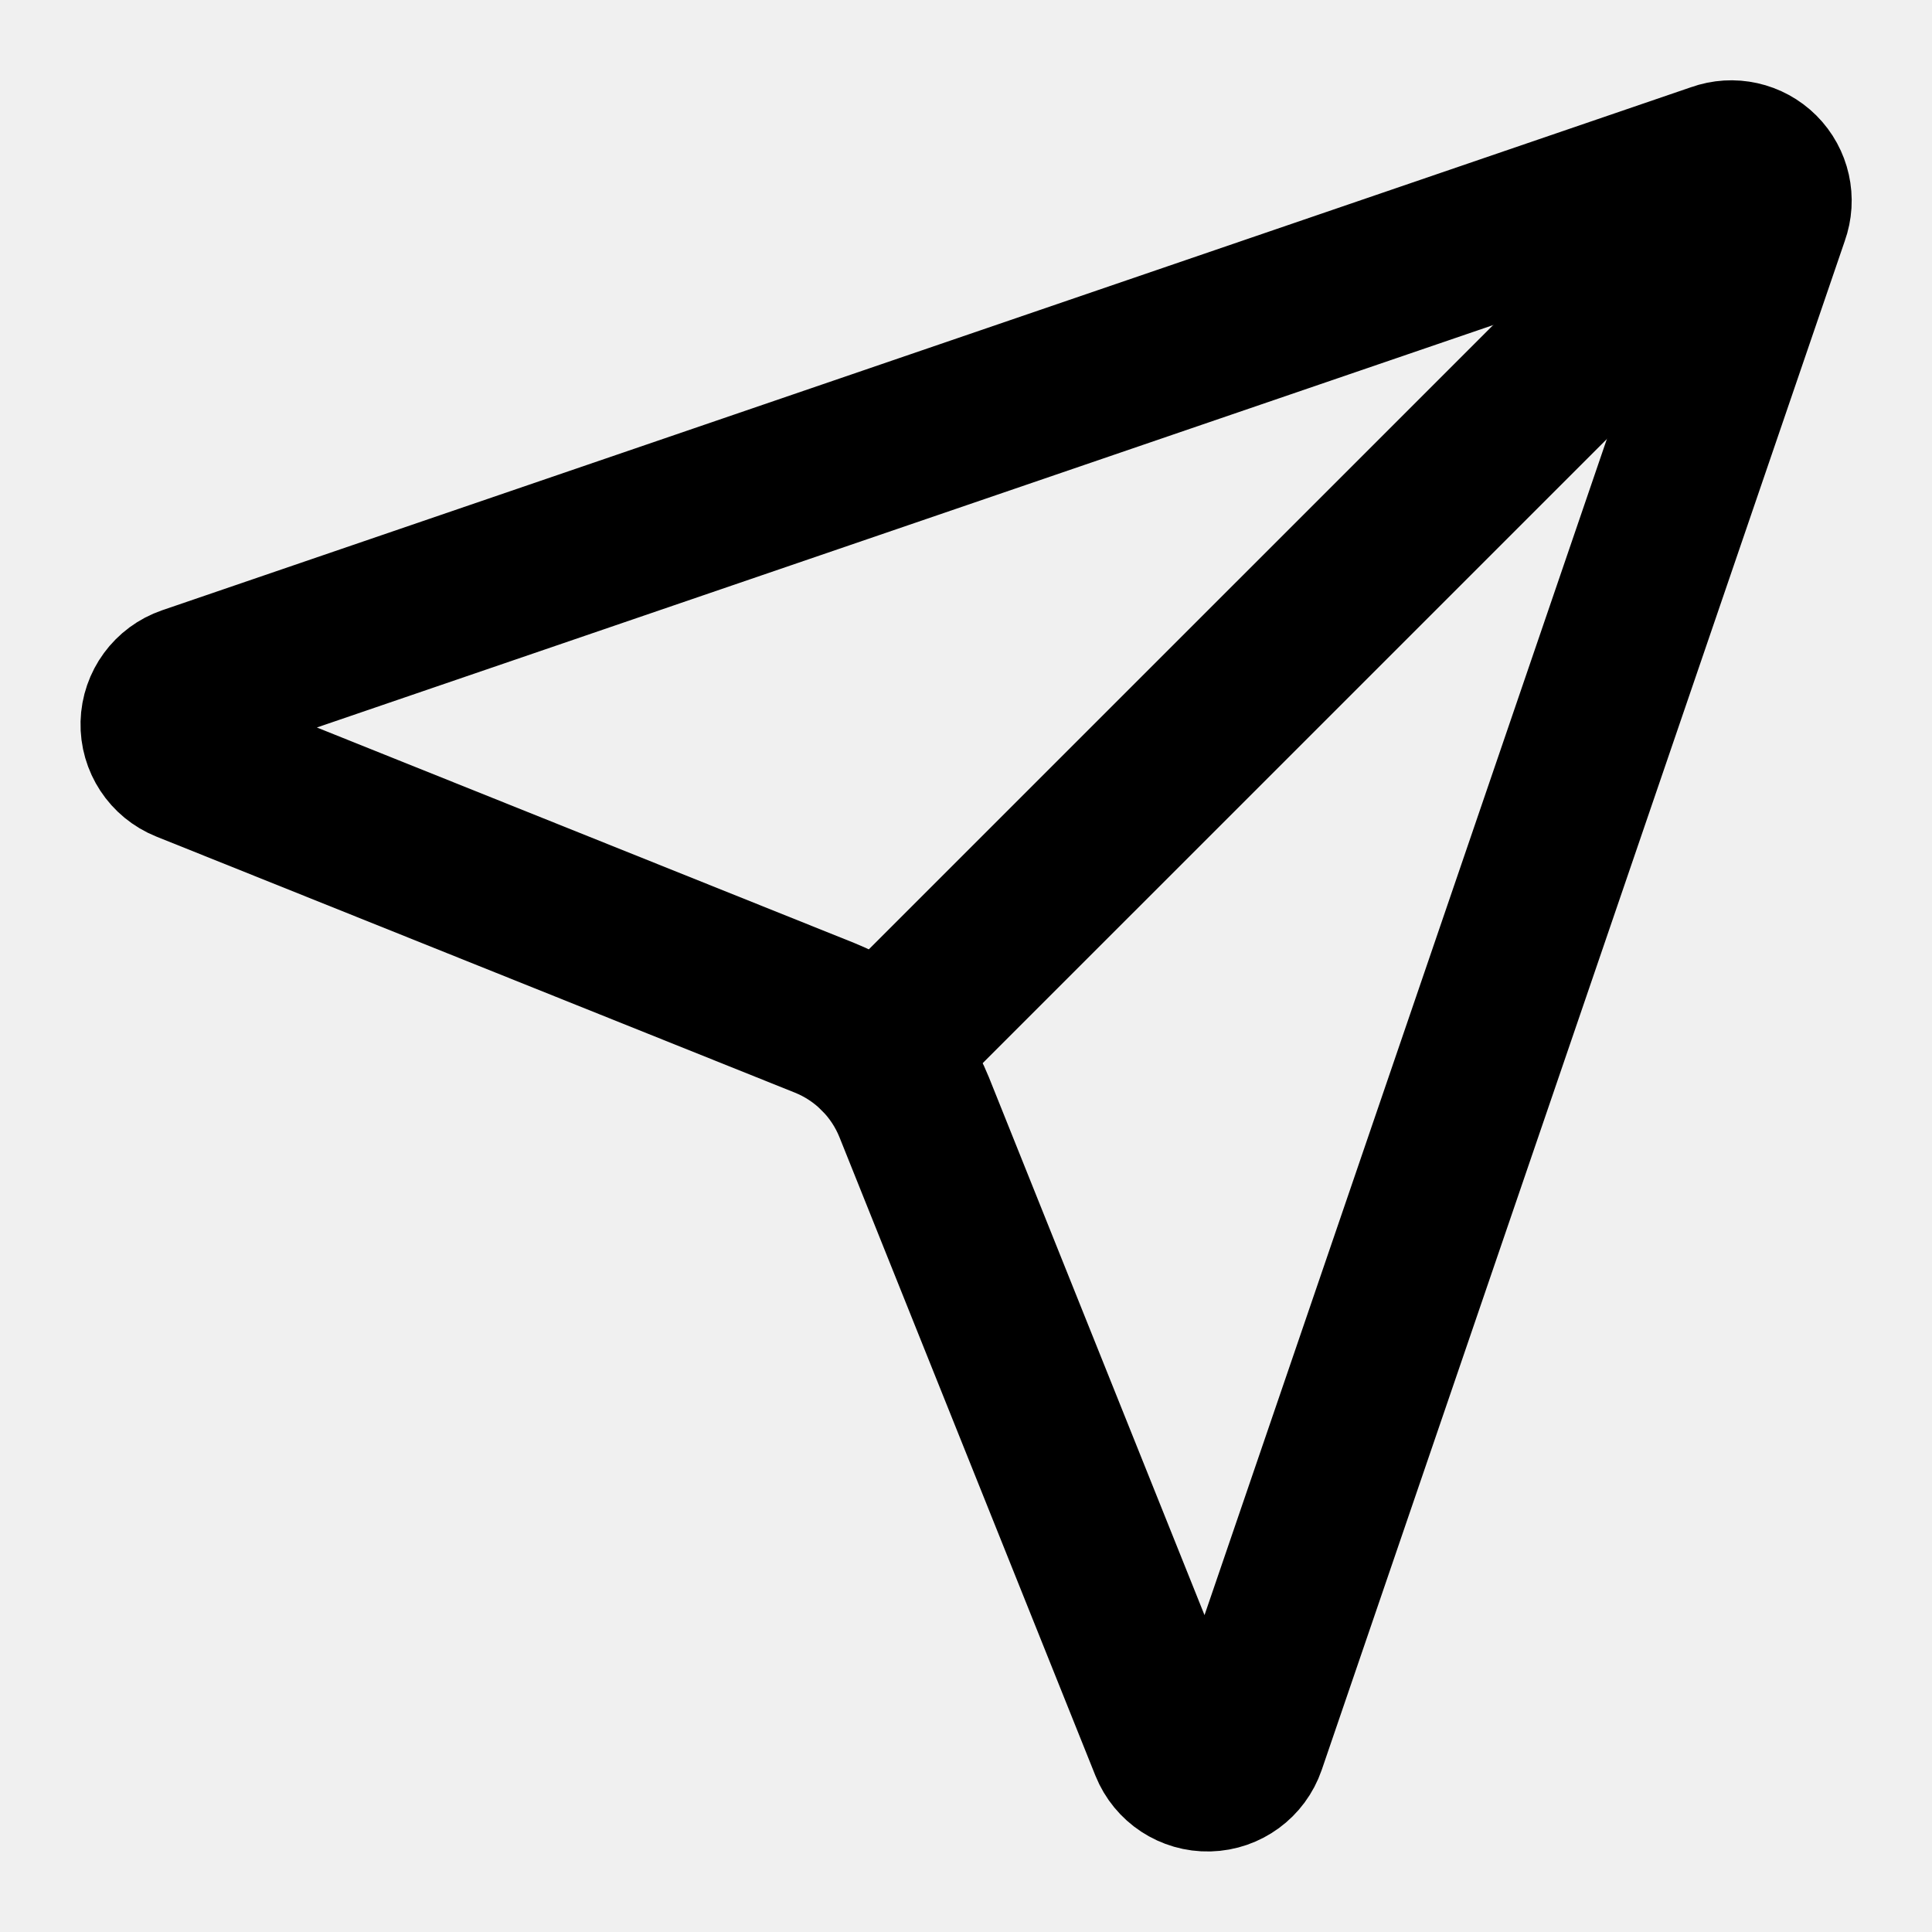
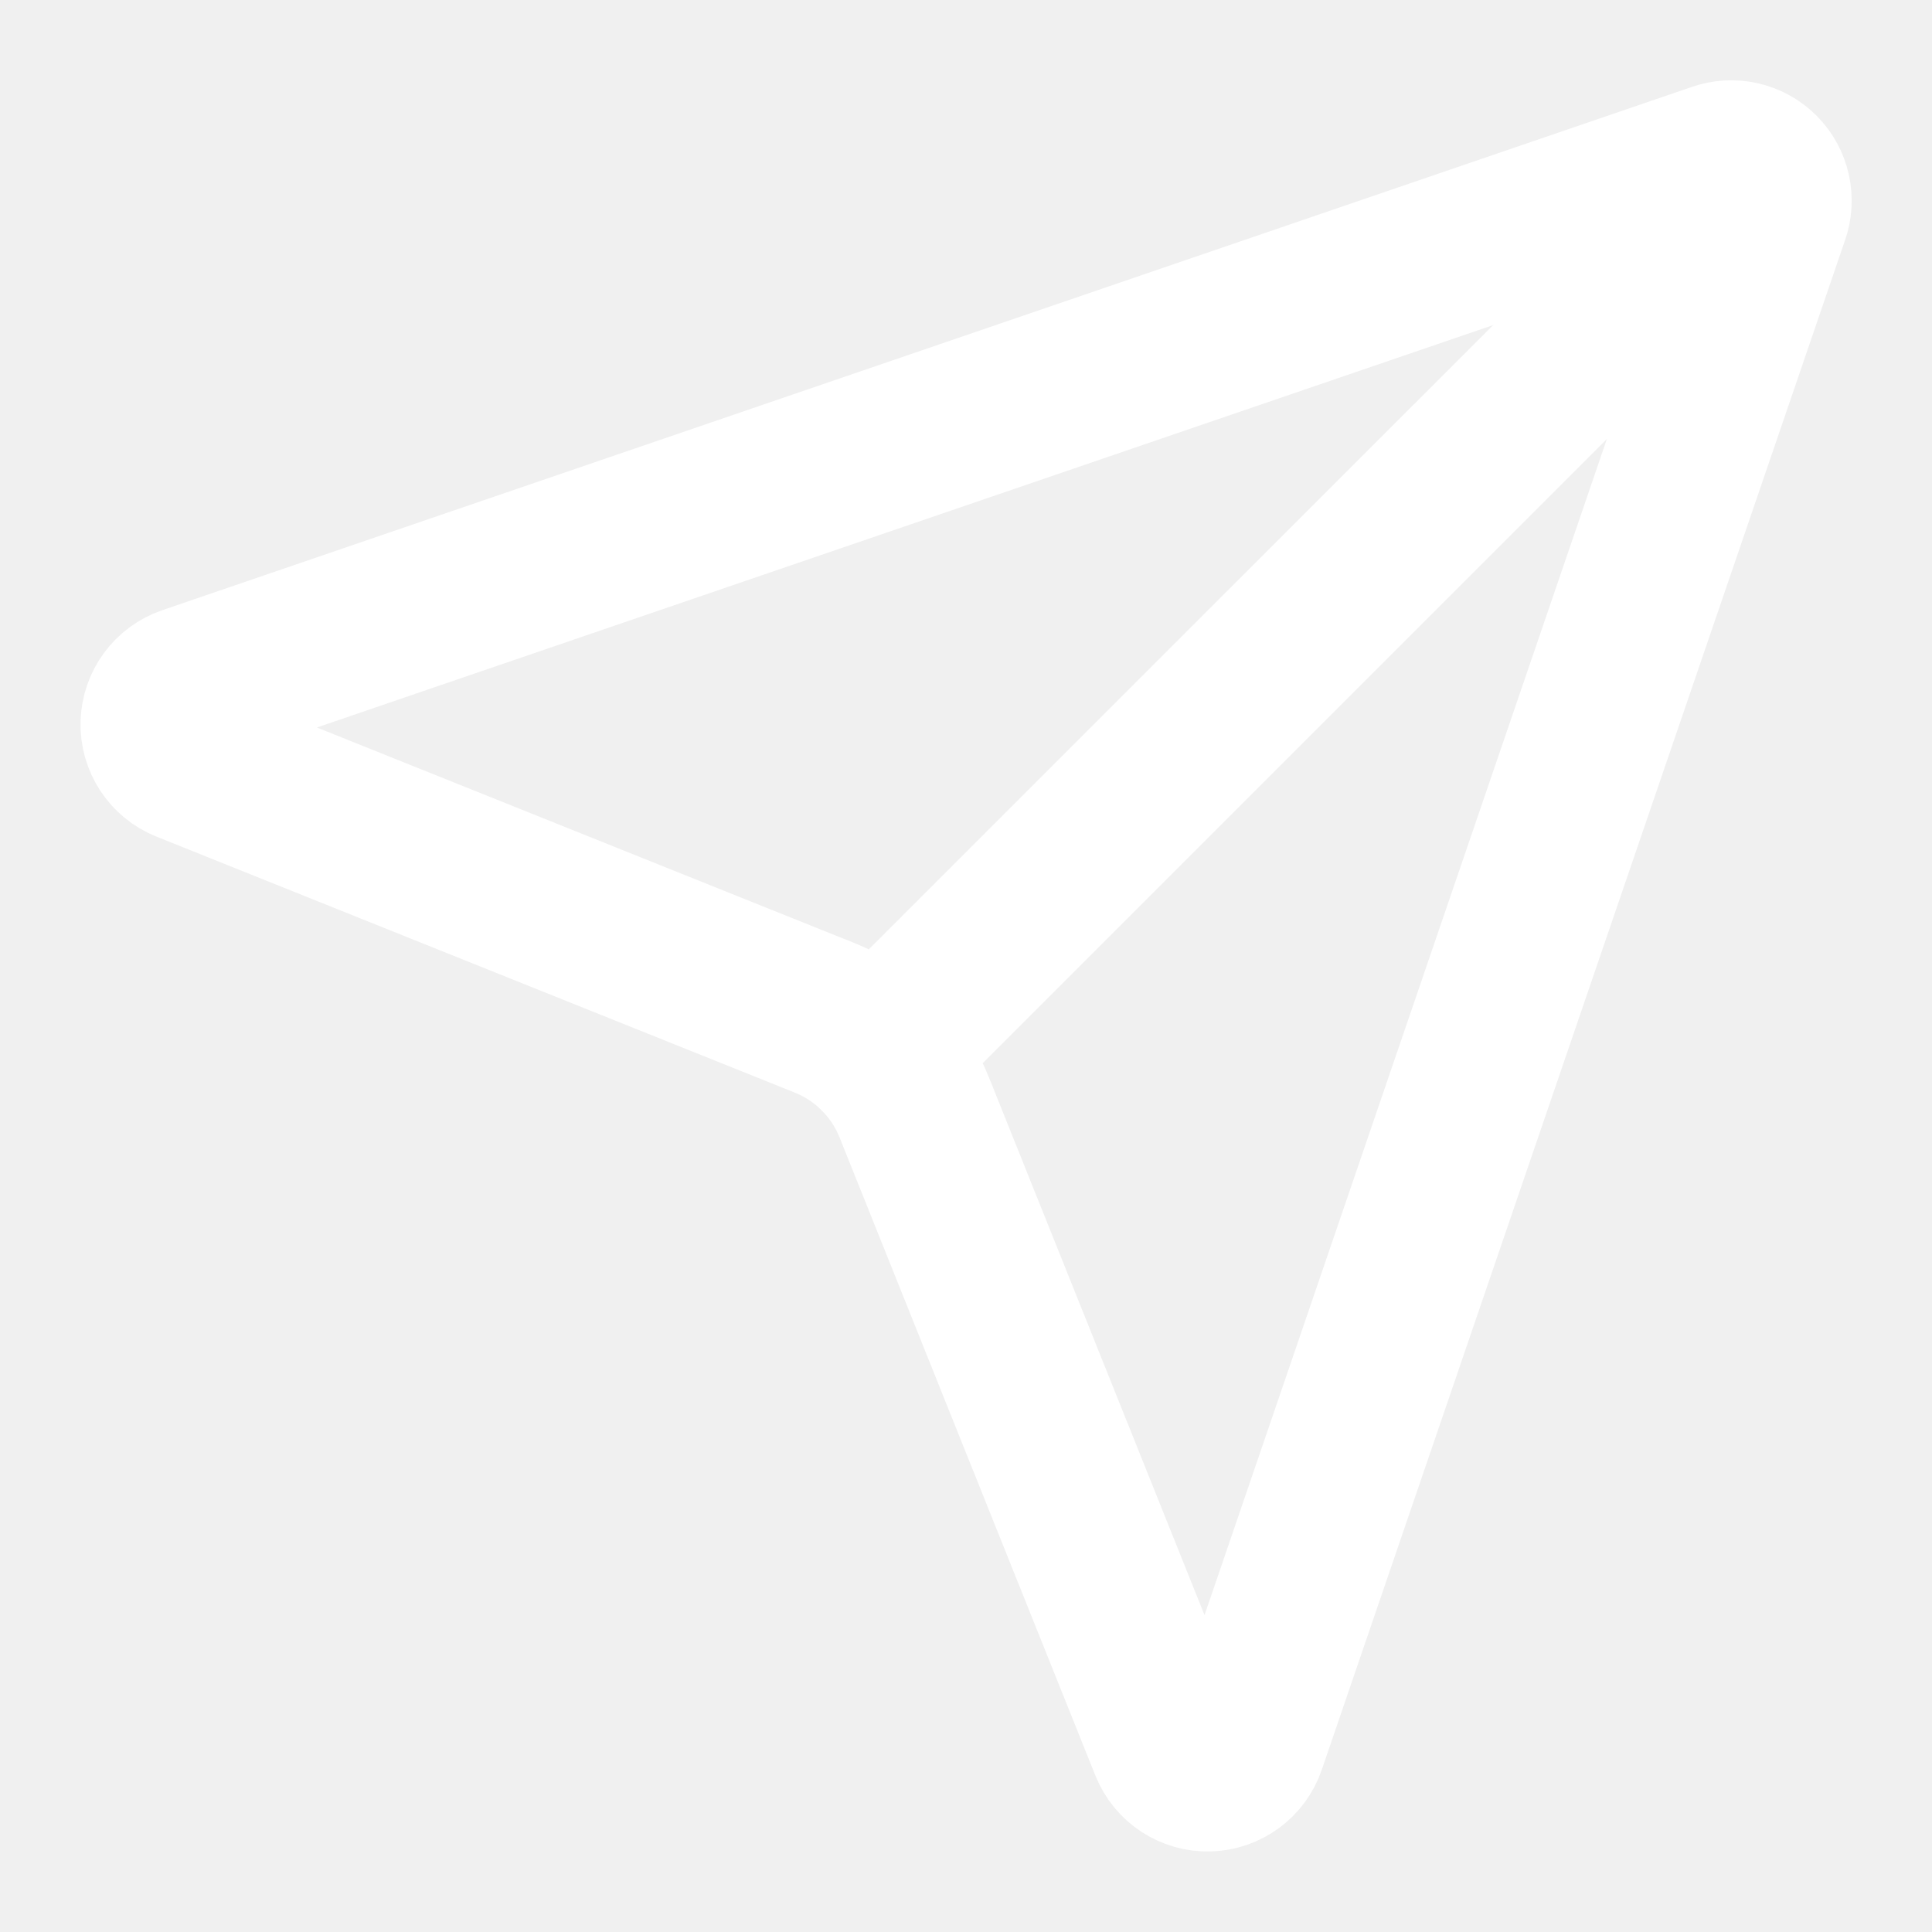
- <svg xmlns="http://www.w3.org/2000/svg" width="24" height="24" viewBox="0 0 24 24" fill="none" stroke="currentColor" stroke-width="2" stroke-linecap="round" stroke-linejoin="round" class="lucide lucide-send-icon lucide-send">
+ <svg xmlns="http://www.w3.org/2000/svg" width="24" height="24" viewBox="0 0 24 24" fill="none" stroke="white" stroke-width="2" stroke-linecap="round" stroke-linejoin="round" class="lucide lucide-send-icon lucide-send">
  <path d="M14.536 21.686a.5.5 0 0 0 .937-.024l6.5-19a.496.496 0 0 0-.635-.635l-19 6.5a.5.5 0 0 0-.024.937l7.93 3.18a2 2 0 0 1 1.112 1.11z" />
  <path d="m21.854 2.147-10.94 10.939" />
</svg>
